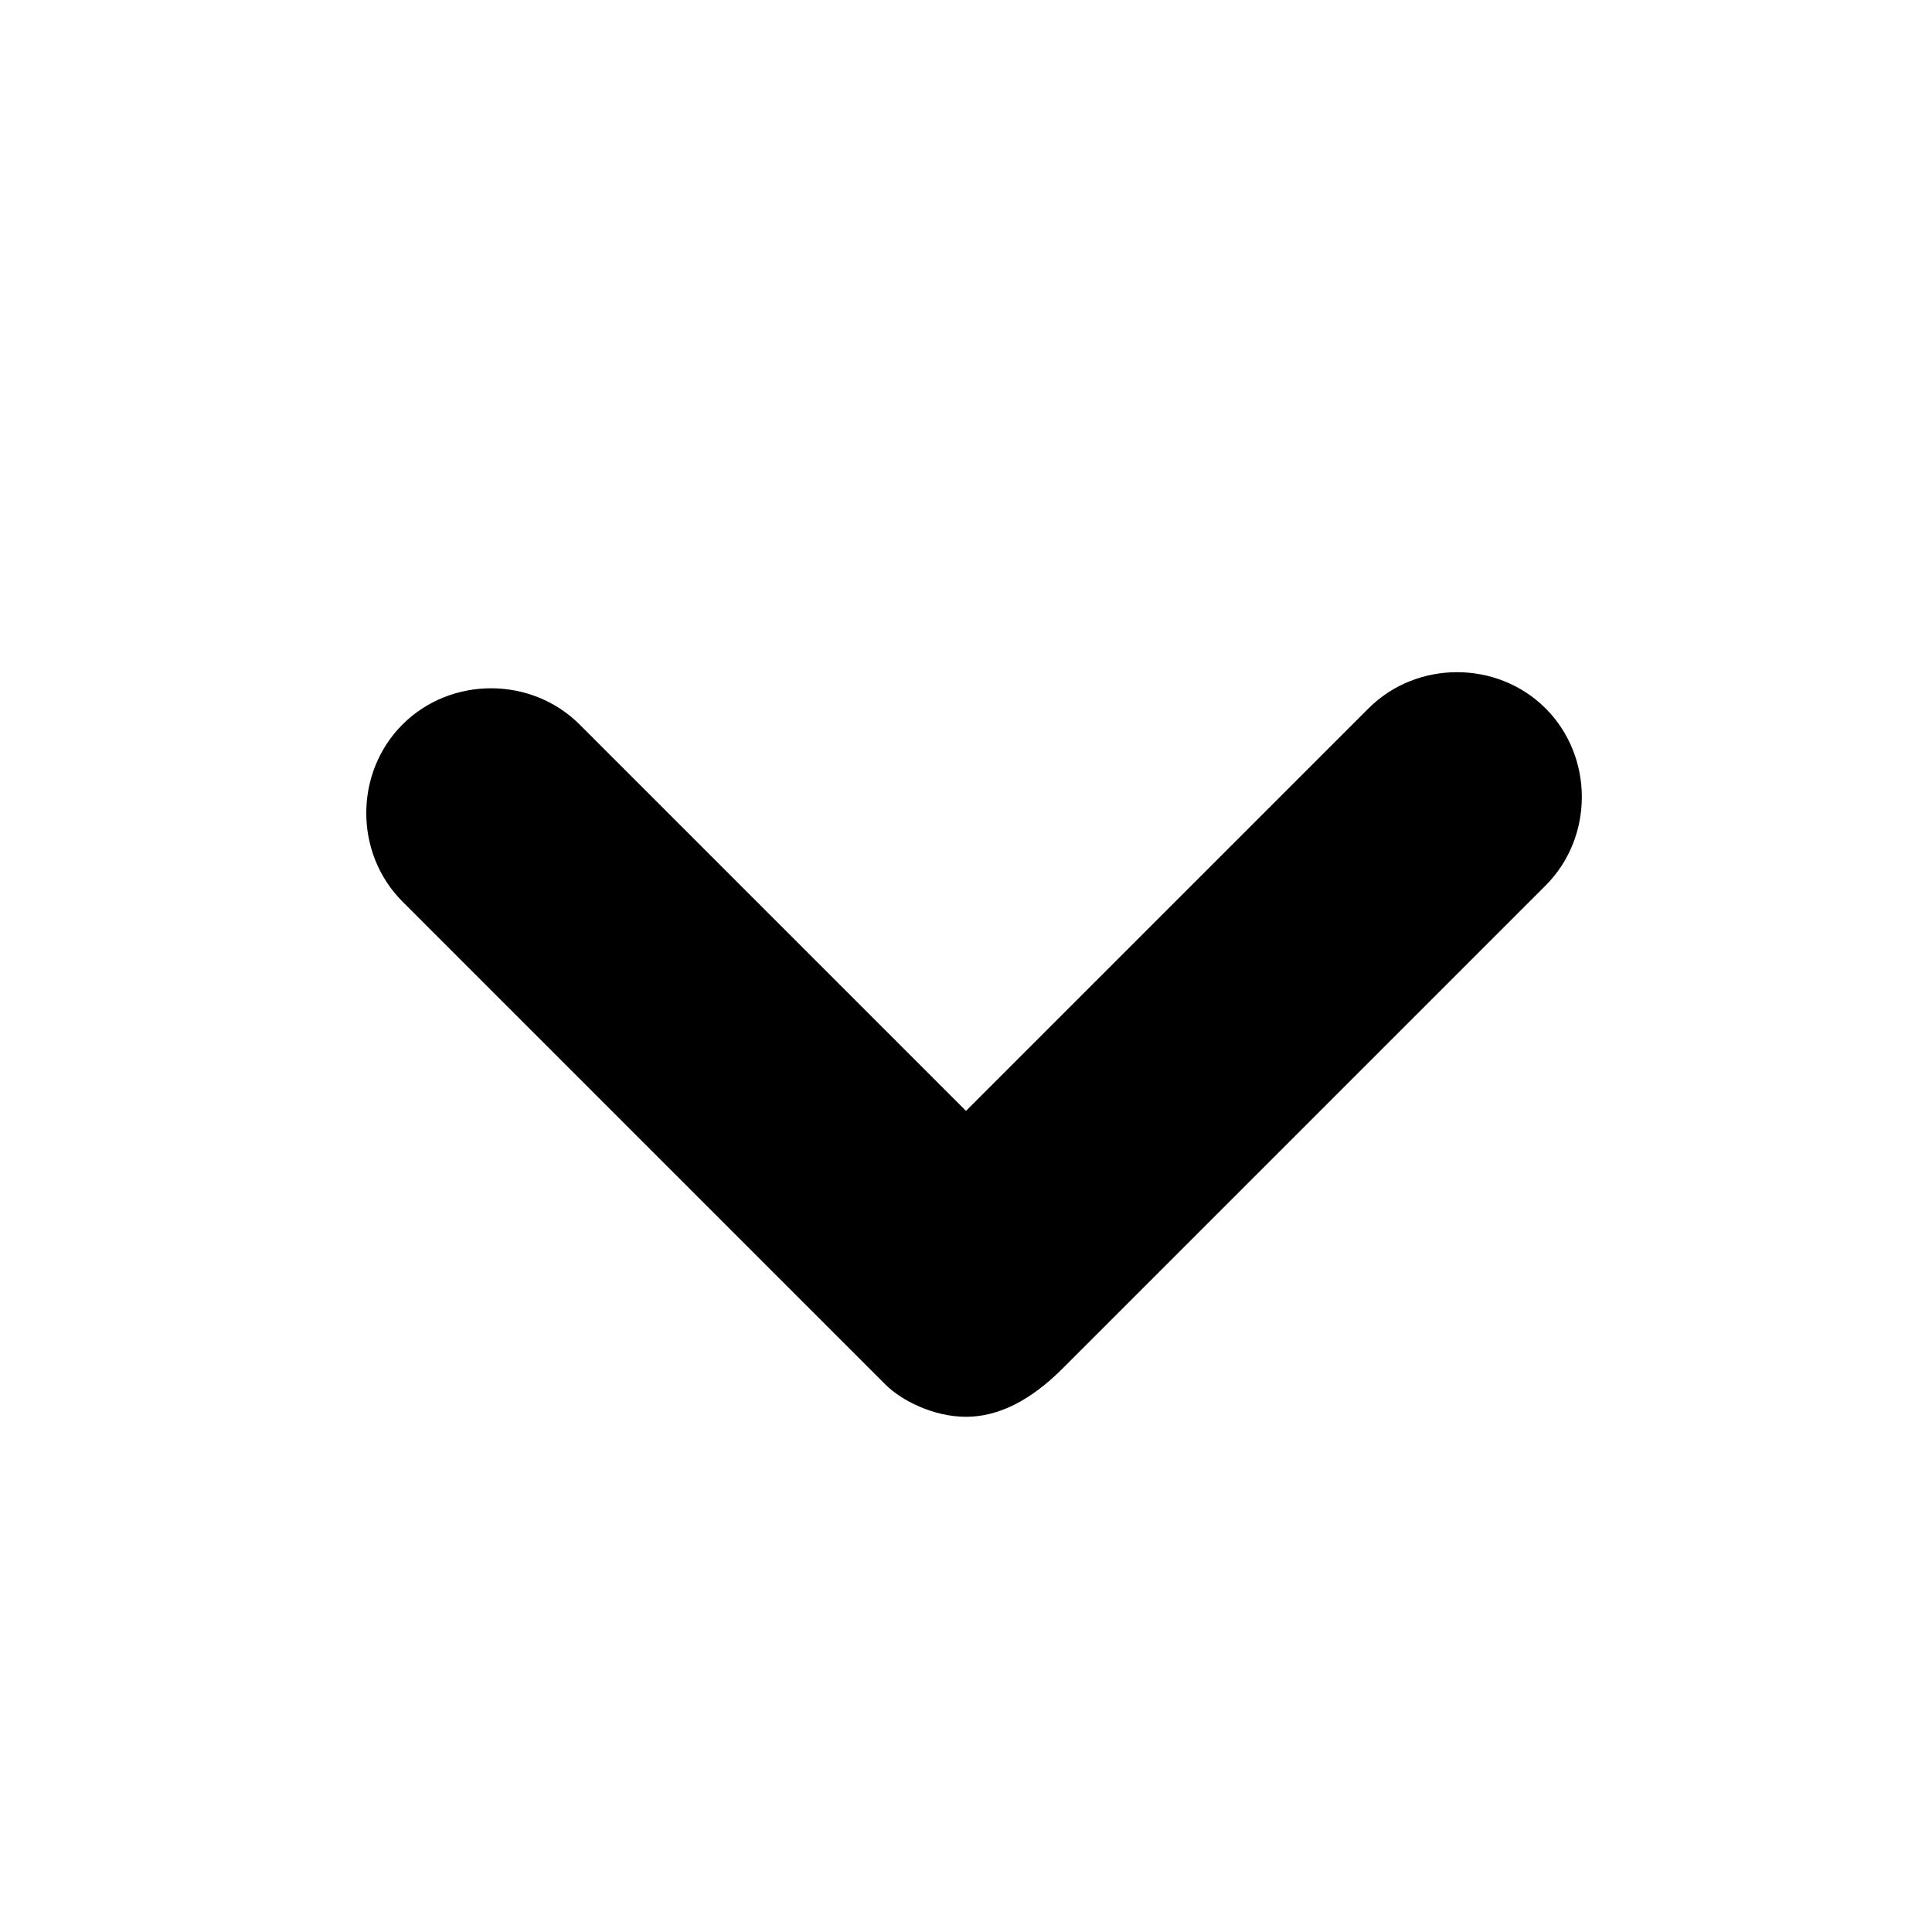
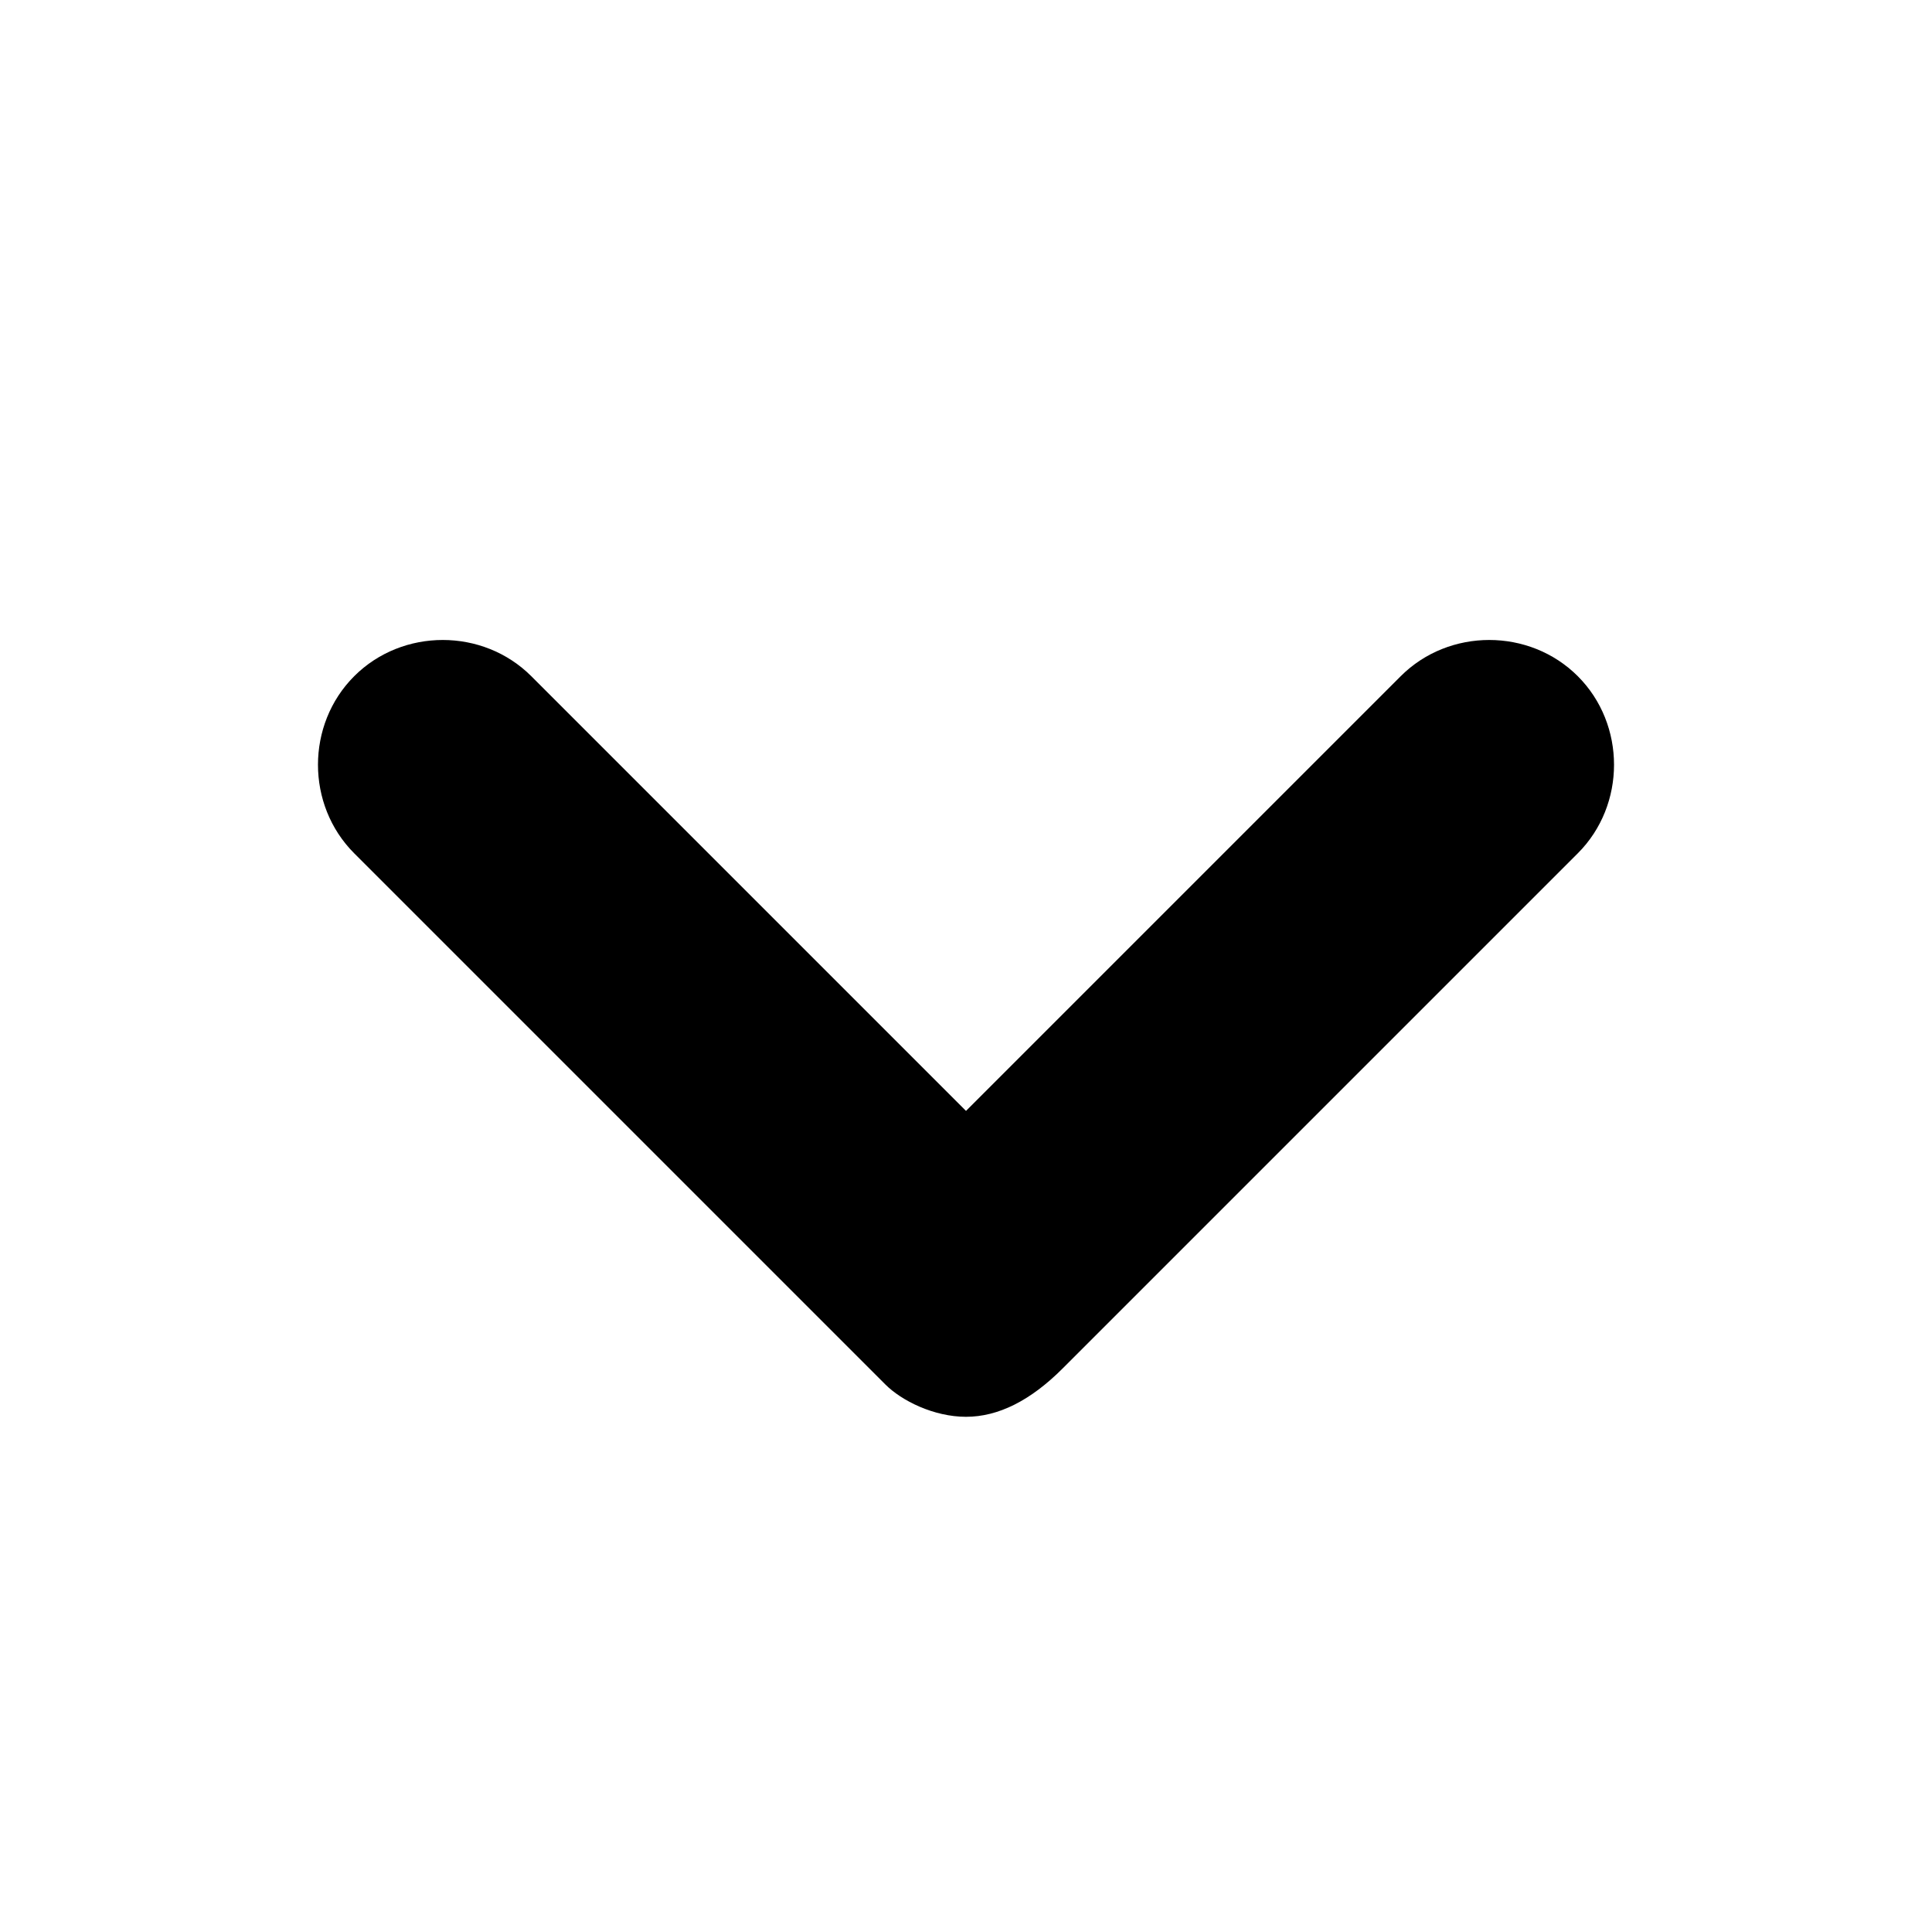
- <svg xmlns="http://www.w3.org/2000/svg" width="12" height="12" viewBox="0 0 12 12">
-   <path d="M6 8.8c-.2 0-.4-.1-.5-.2l-3-3c-.3-.3-.3-.8 0-1.1s.8-.3 1.1 0L6 6.9l2.5-2.5c.3-.3.8-.3 1.1 0s.3.8 0 1.1l-3 3c-.2.2-.4.3-.6.3z" />
+ <svg xmlns="http://www.w3.org/2000/svg" viewBox="0 0 12 12" style="enable-background:new 0 0 12 12" xml:space="preserve" width="12" height="12">
+   <path d="M6 8.8c-.2 0-.4-.1-.5-.2L2.2 5.3c-.3-.3-.3-.8 0-1.1s.8-.3 1.1 0L6 6.9l2.7-2.7c.3-.3.8-.3 1.1 0s.3.8 0 1.1L6.6 8.5c-.2.2-.4.3-.6.3z" />
</svg>
